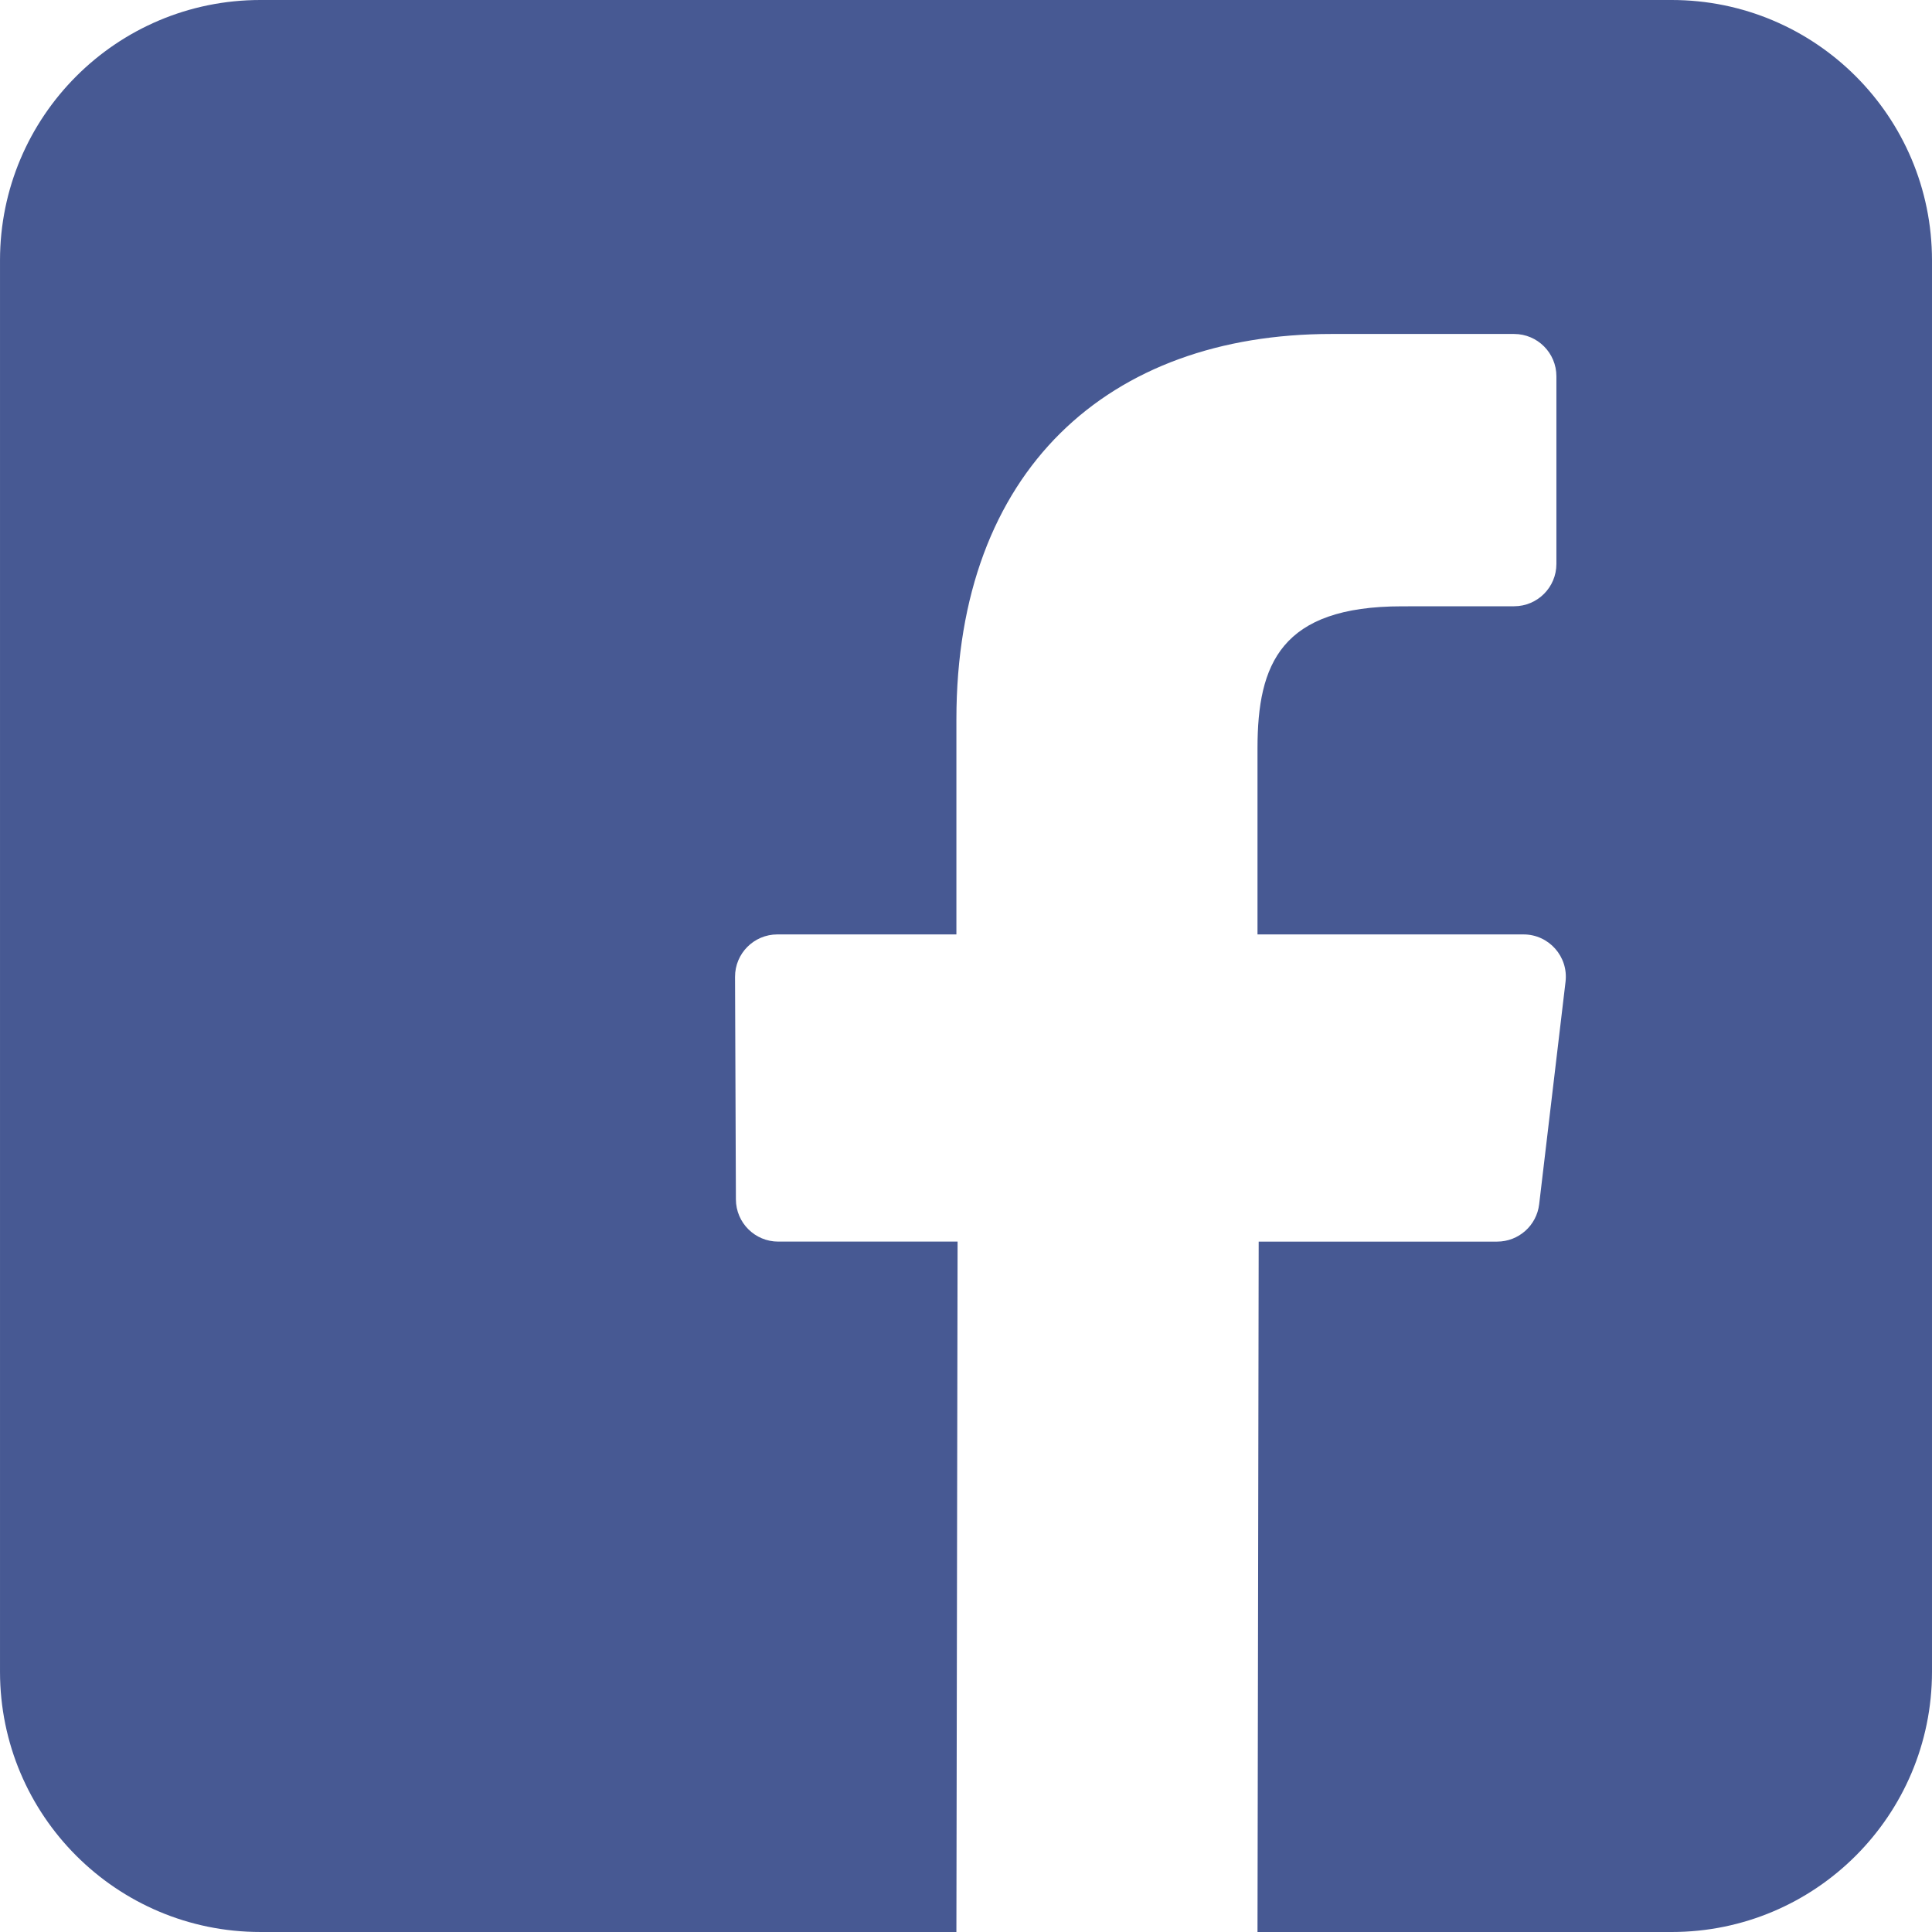
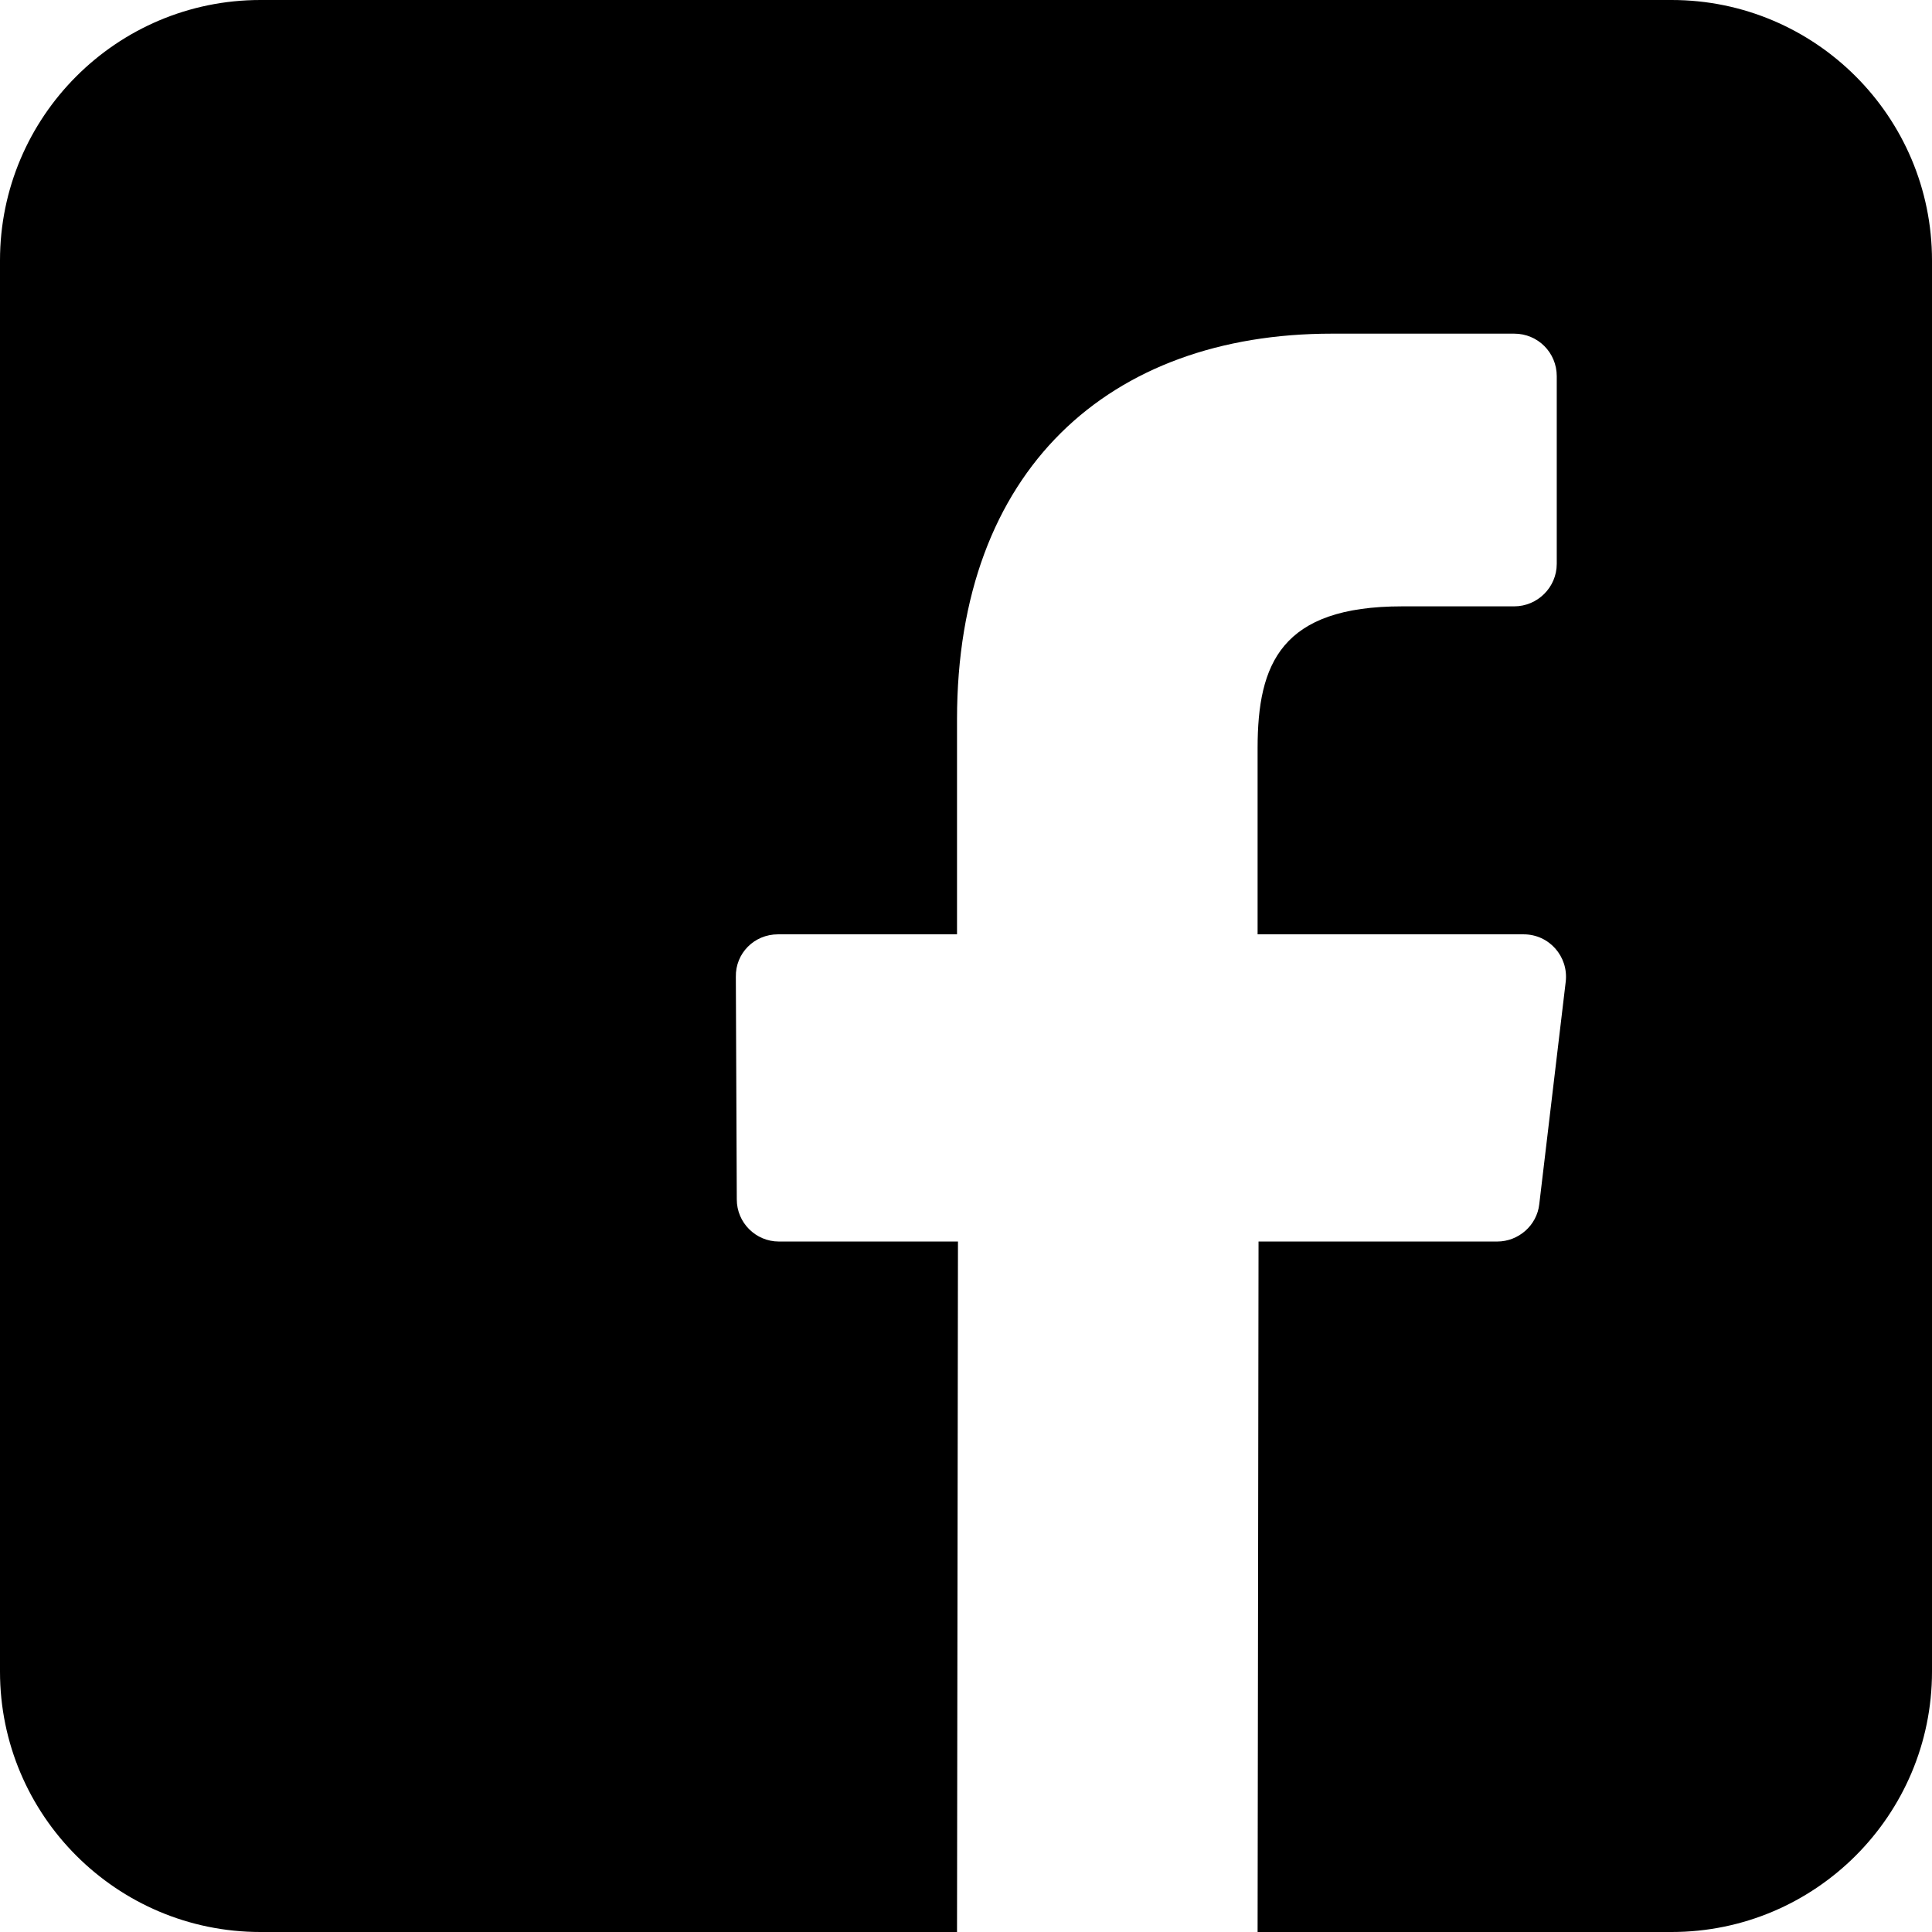
- <svg xmlns="http://www.w3.org/2000/svg" version="1.1" id="Layer_1" x="0px" y="0px" viewBox="0 0 408.788 408.788" style="enable-background:new 0 0 408.788 408.788;" xml:space="preserve">
-   <path style="fill:#475993;" d="M353.701,0H55.087C24.665,0,0.002,24.662,0.002,55.085v298.616c0,30.423,24.662,55.085,55.085,55.085  h147.275l0.251-146.078h-37.951c-4.932,0-8.935-3.988-8.954-8.92l-0.182-47.087c-0.019-4.959,3.996-8.989,8.955-8.989h37.882  v-45.498c0-52.8,32.247-81.55,79.348-81.55h38.65c4.945,0,8.955,4.009,8.955,8.955v39.704c0,4.944-4.007,8.952-8.95,8.955  l-23.719,0.011c-25.615,0-30.575,12.172-30.575,30.035v39.389h56.285c5.363,0,9.524,4.683,8.892,10.009l-5.581,47.087  c-0.534,4.506-4.355,7.901-8.892,7.901h-50.453l-0.251,146.078h87.631c30.422,0,55.084-24.662,55.084-55.084V55.085  C408.786,24.662,384.124,0,353.701,0z" />
-   <g>
- </g>
-   <g>
- </g>
-   <g>
- </g>
-   <g>
- </g>
-   <g>
- </g>
-   <g>
- </g>
-   <g>
- </g>
-   <g>
- </g>
-   <g>
- </g>
-   <g>
- </g>
-   <g>
- </g>
-   <g>
- </g>
-   <g>
- </g>
-   <g>
- </g>
-   <g>
- </g>
+ <svg xmlns="http://www.w3.org/2000/svg" version="1.1" id="Layer_1" x="0px" y="0px" viewBox="0 0 408.8 408.8" style="enable-background:new 0 0 408.8 408.8;" xml:space="preserve">
+   <g id="XMLID_1_">
+     <g>
+       <path d="M408.8,55.1v298.6c0,30.4-24.7,55.1-55.1,55.1h-87.6l0.2-146.1h50.5c4.5,0,8.4-3.4,8.9-7.9l5.6-47.1    c0.6-5.3-3.5-10-8.9-10h-56.3v-39.4c0-17.9,5-30,30.6-30l23.7,0c4.9,0,9-4,9-9V79.6c0-5-4-9-9-9h-38.6    c-47.1,0-79.3,28.8-79.3,81.6v45.5h-37.9c-5,0-9,4-8.9,9l0.2,47.1c0,4.9,4,8.9,8.9,8.9h37.9l-0.2,146.1H55.1    C24.7,408.8,0,384.1,0,353.7V55.1C0,24.7,24.7,0,55.1,0h298.6C384.1,0,408.8,24.7,408.8,55.1z" />
+     </g>
+     <g>
+ 	</g>
+   </g>
</svg>
